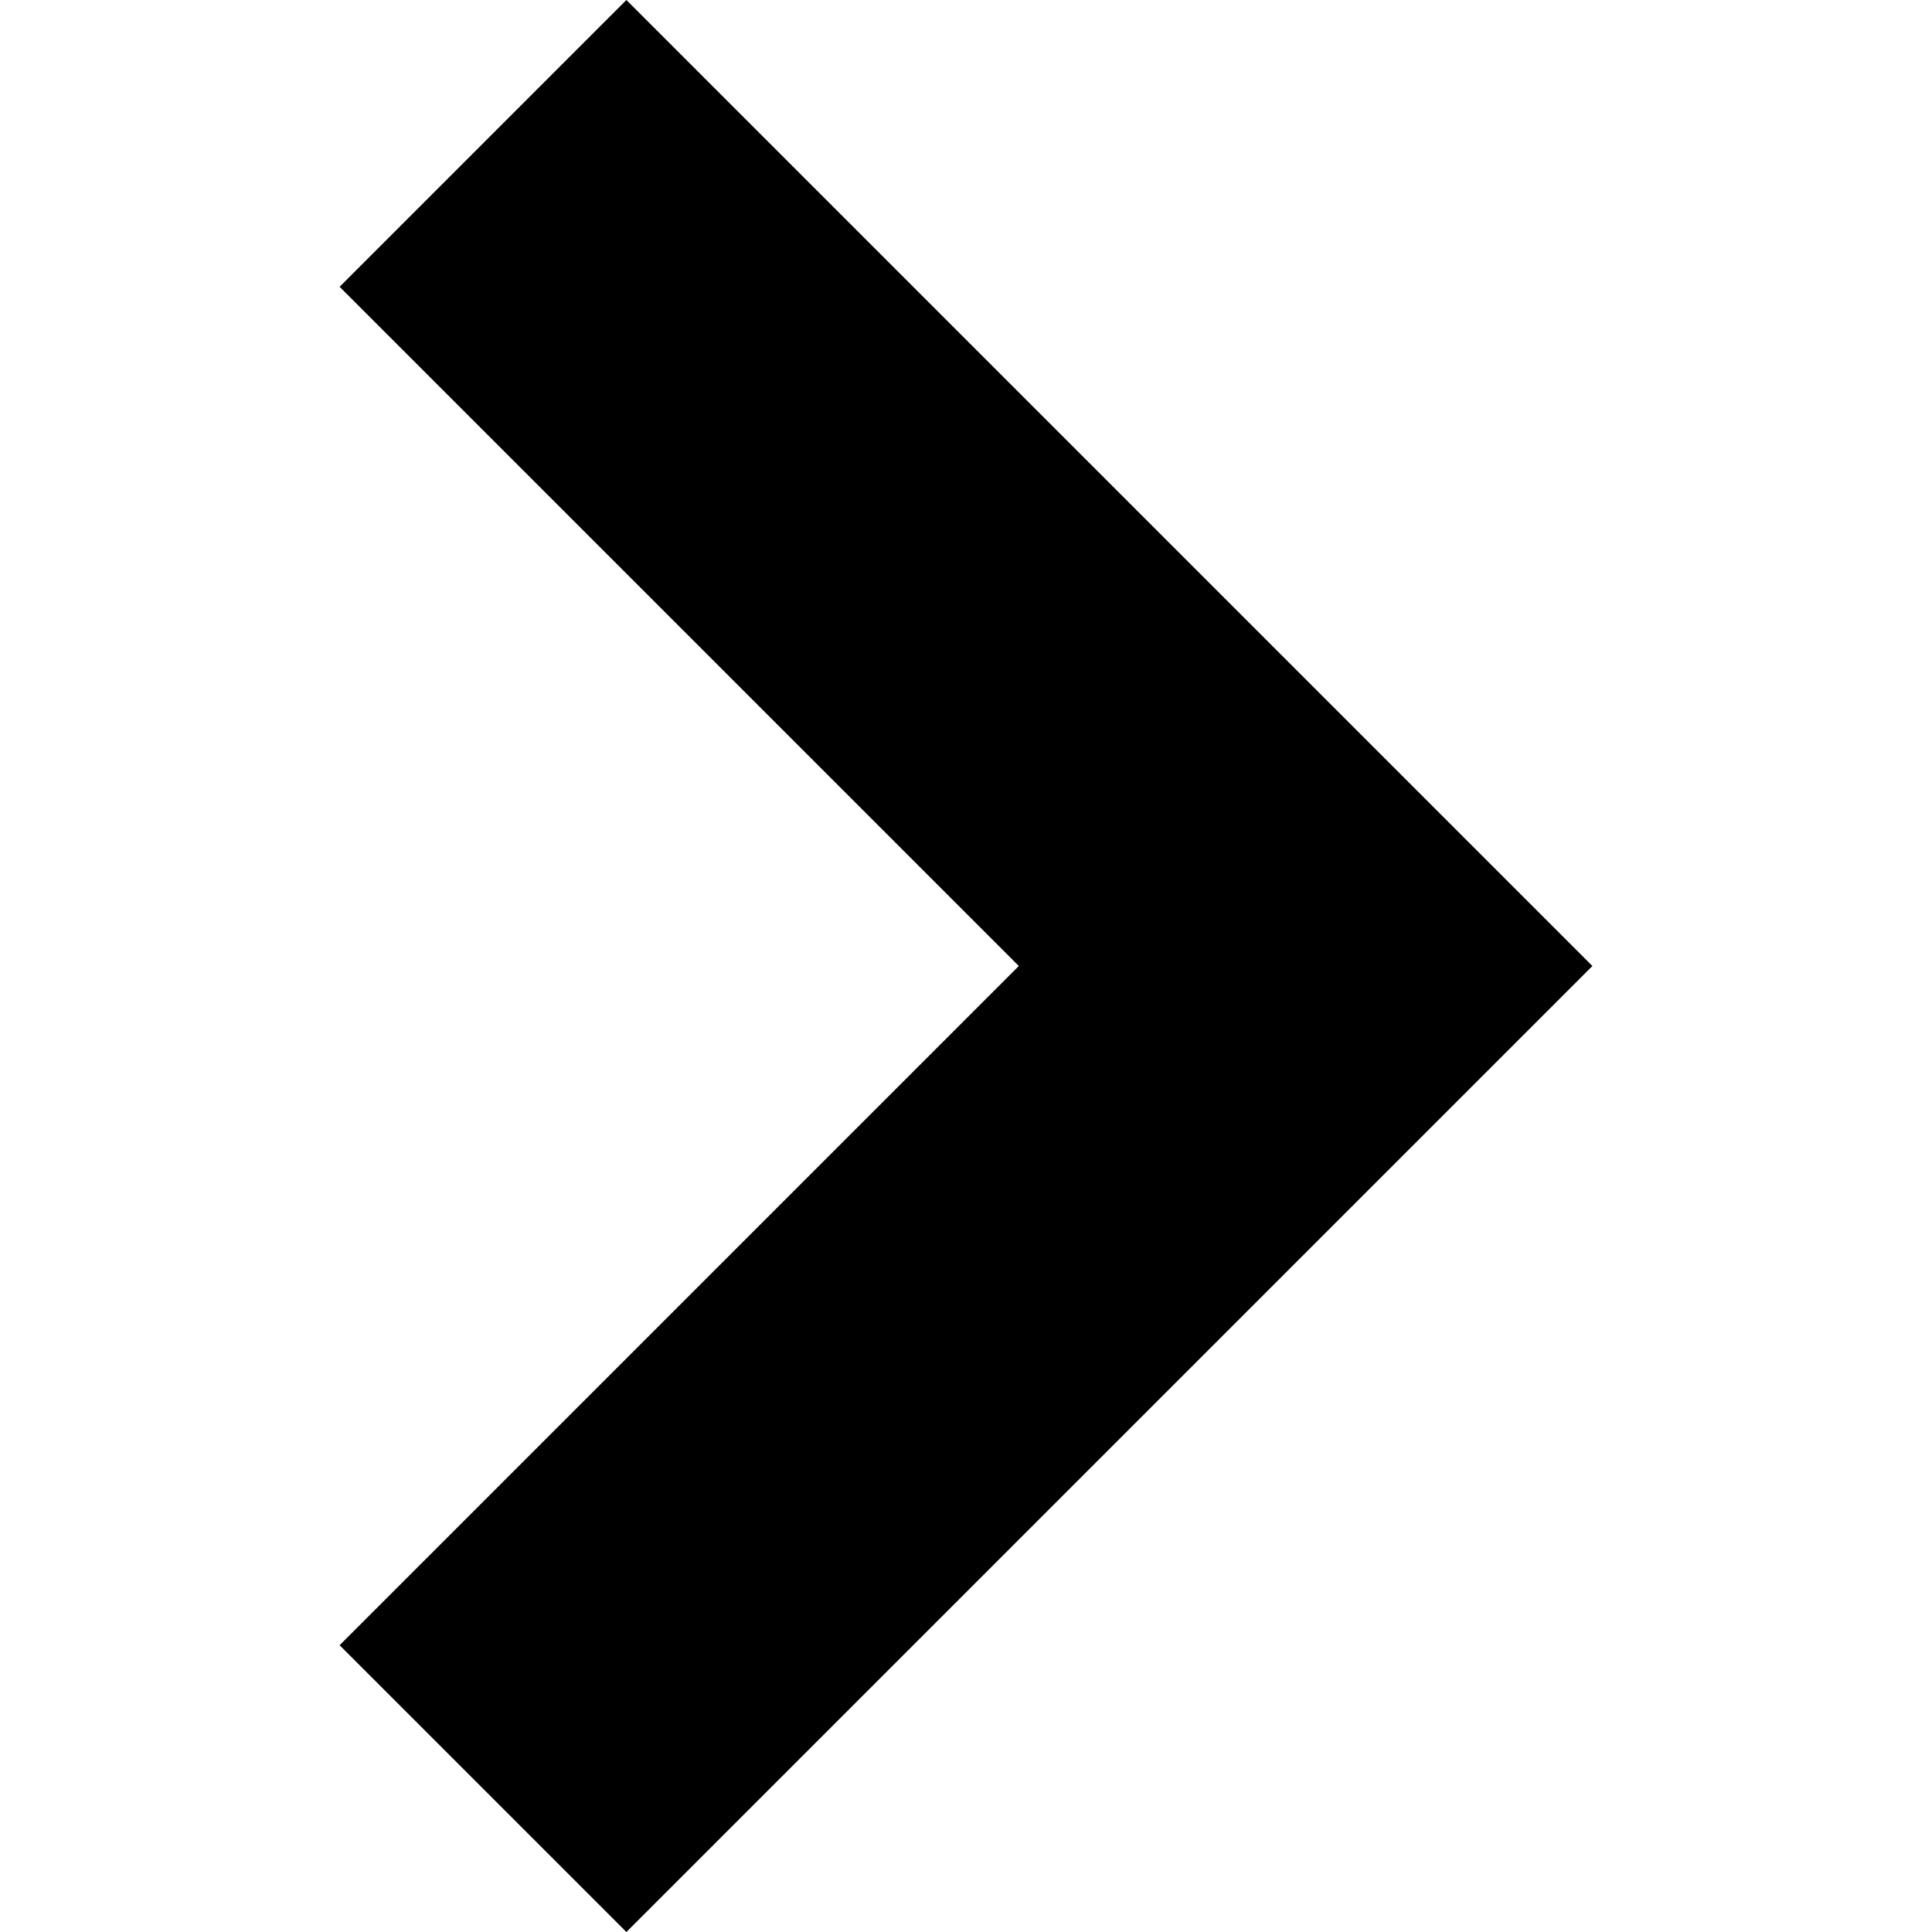
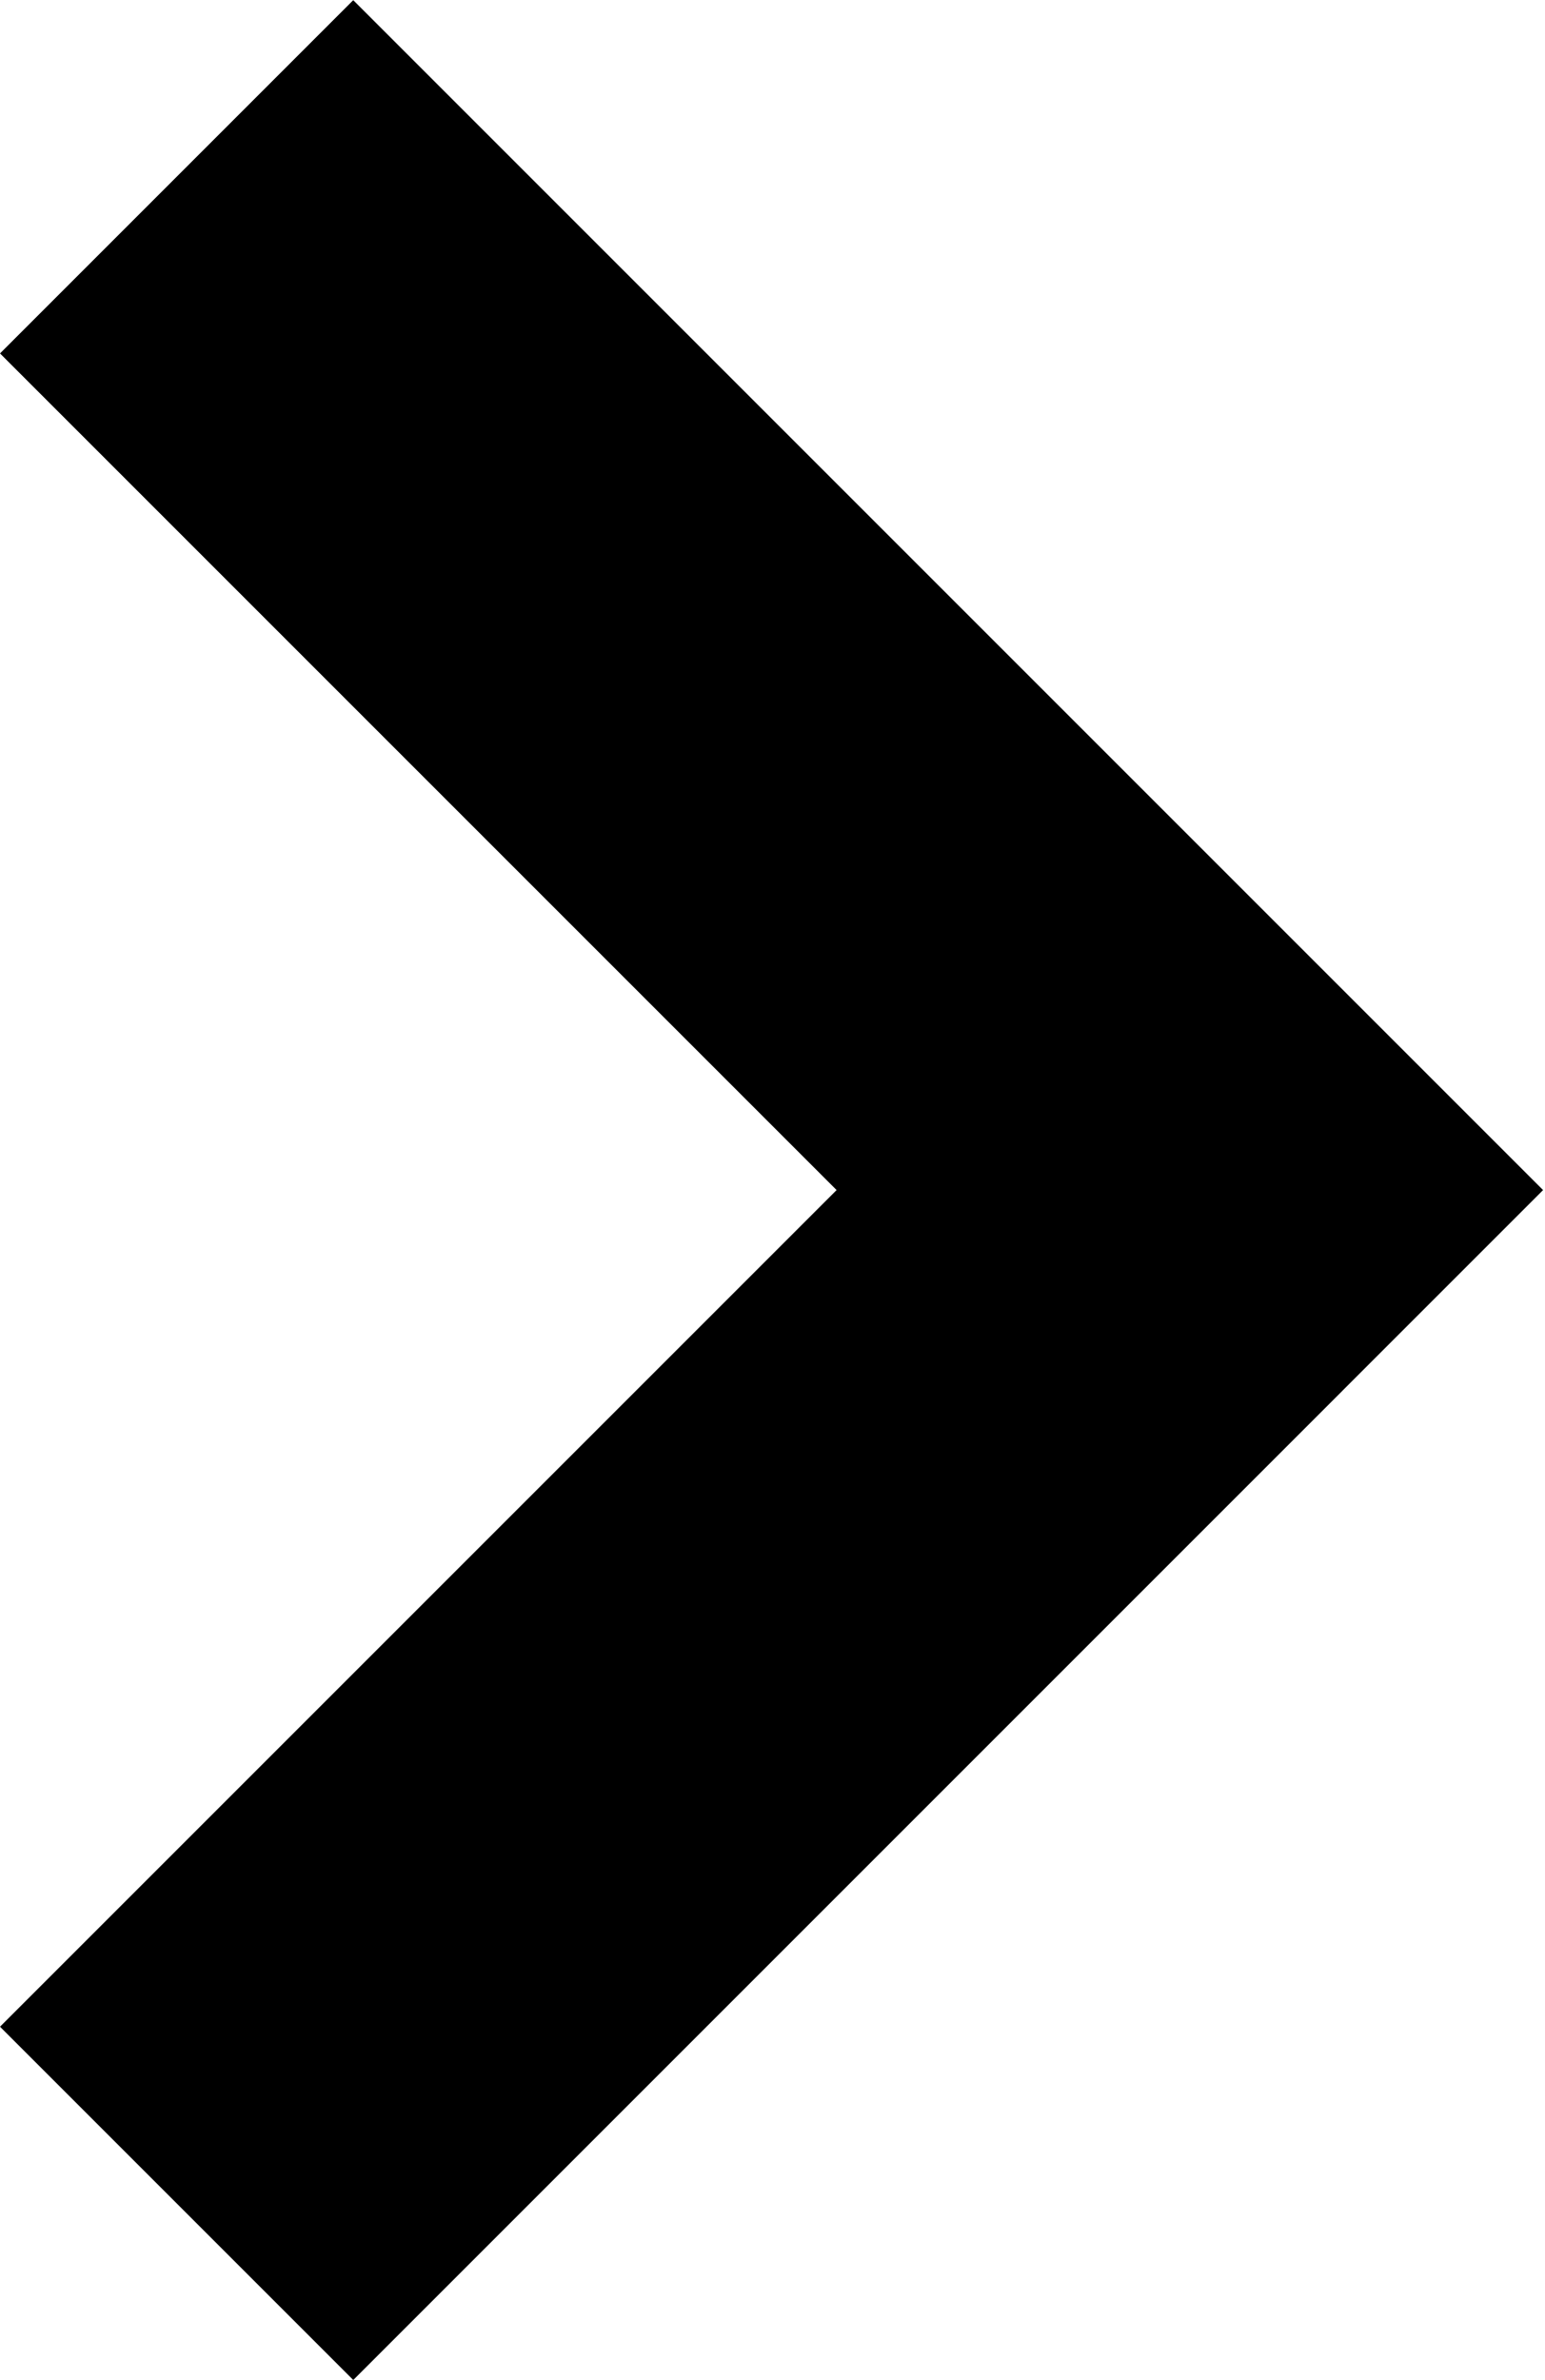
- <svg xmlns="http://www.w3.org/2000/svg" height="1000px" width="1000px">
-   <g>
-     <path d="M175.781 851.562c0 0 351.563 -351.563 351.563 -351.563c0 0 -351.563 -351.562 -351.563 -351.562c0 0 148.438 -148.438 148.438 -148.438c0 0 351.562 351.563 351.562 351.563c0 0 148.438 148.438 148.438 148.438c0 0 -148.438 148.437 -148.438 148.437c0 0 -351.563 351.563 -351.563 351.563c0 0 -148.437 -148.438 -148.437 -148.438" />
-   </g>
+ <svg xmlns="http://www.w3.org/2000/svg" height="1000" width="649">
+   <path d="M0 851.572l351.54-351.54-351.54-351.54 148.428-148.428 351.54 351.54 148.428 148.428-148.428 148.428-351.54 351.54z" />
</svg>
